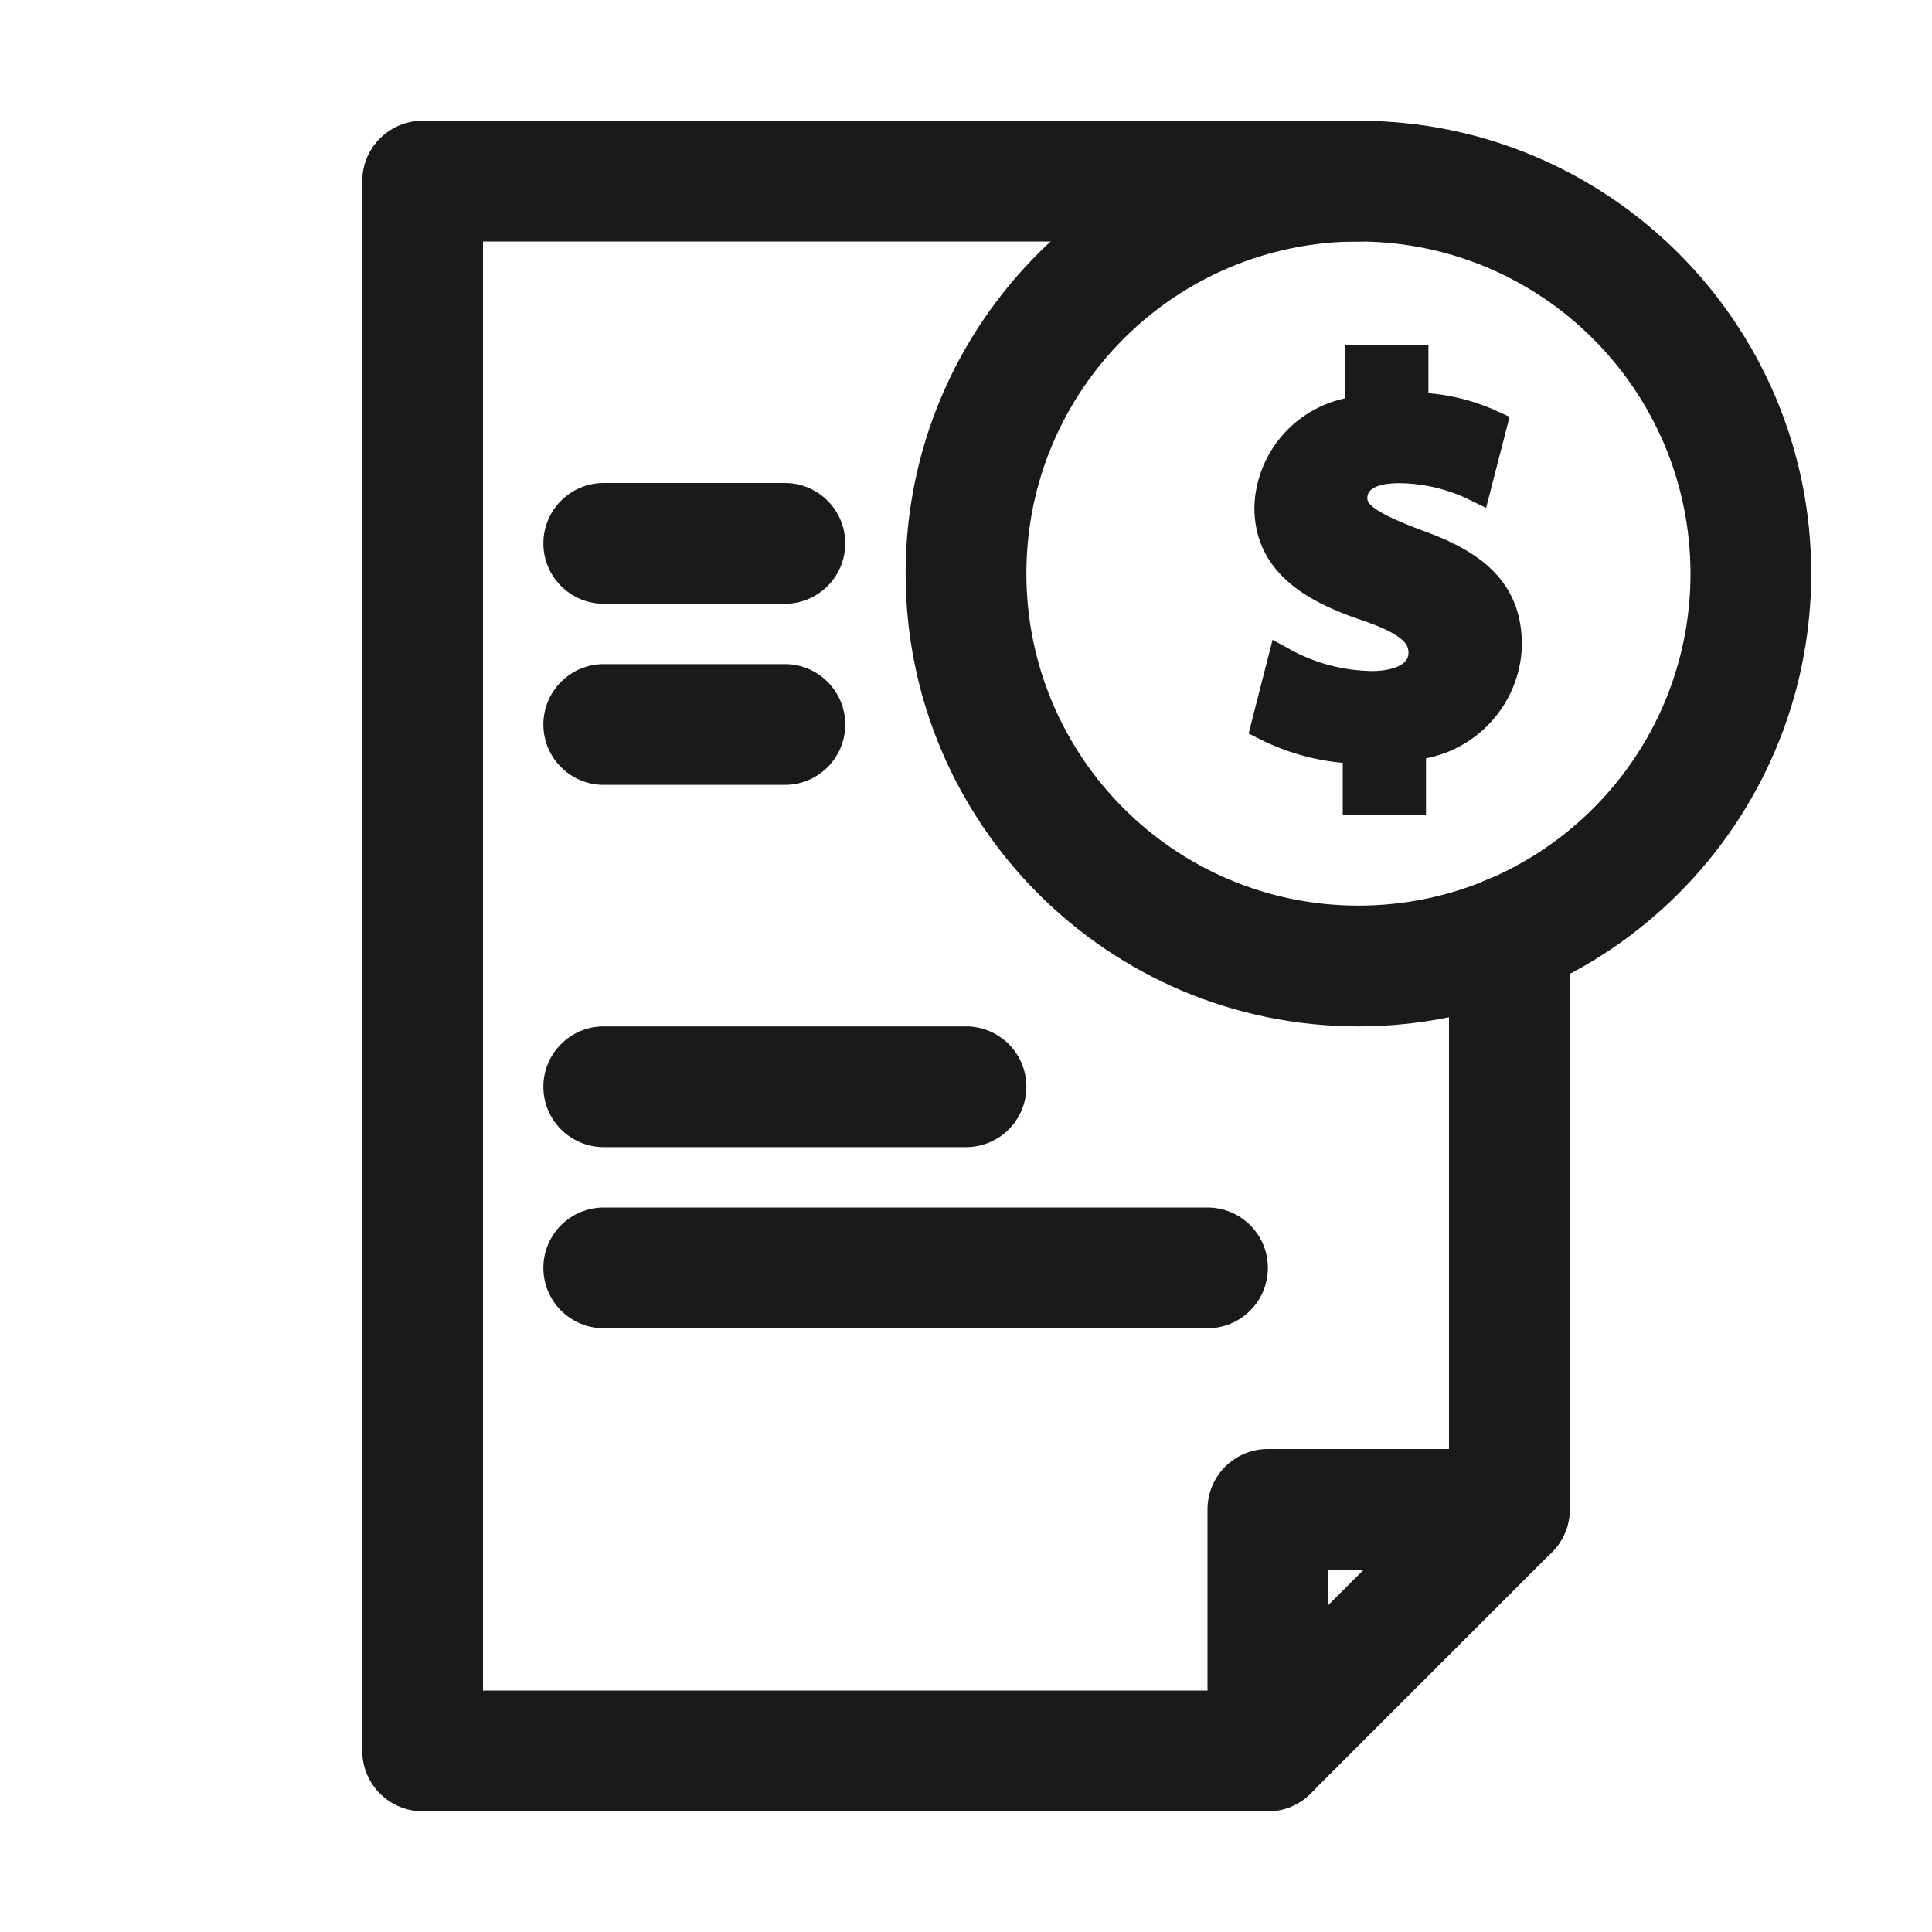
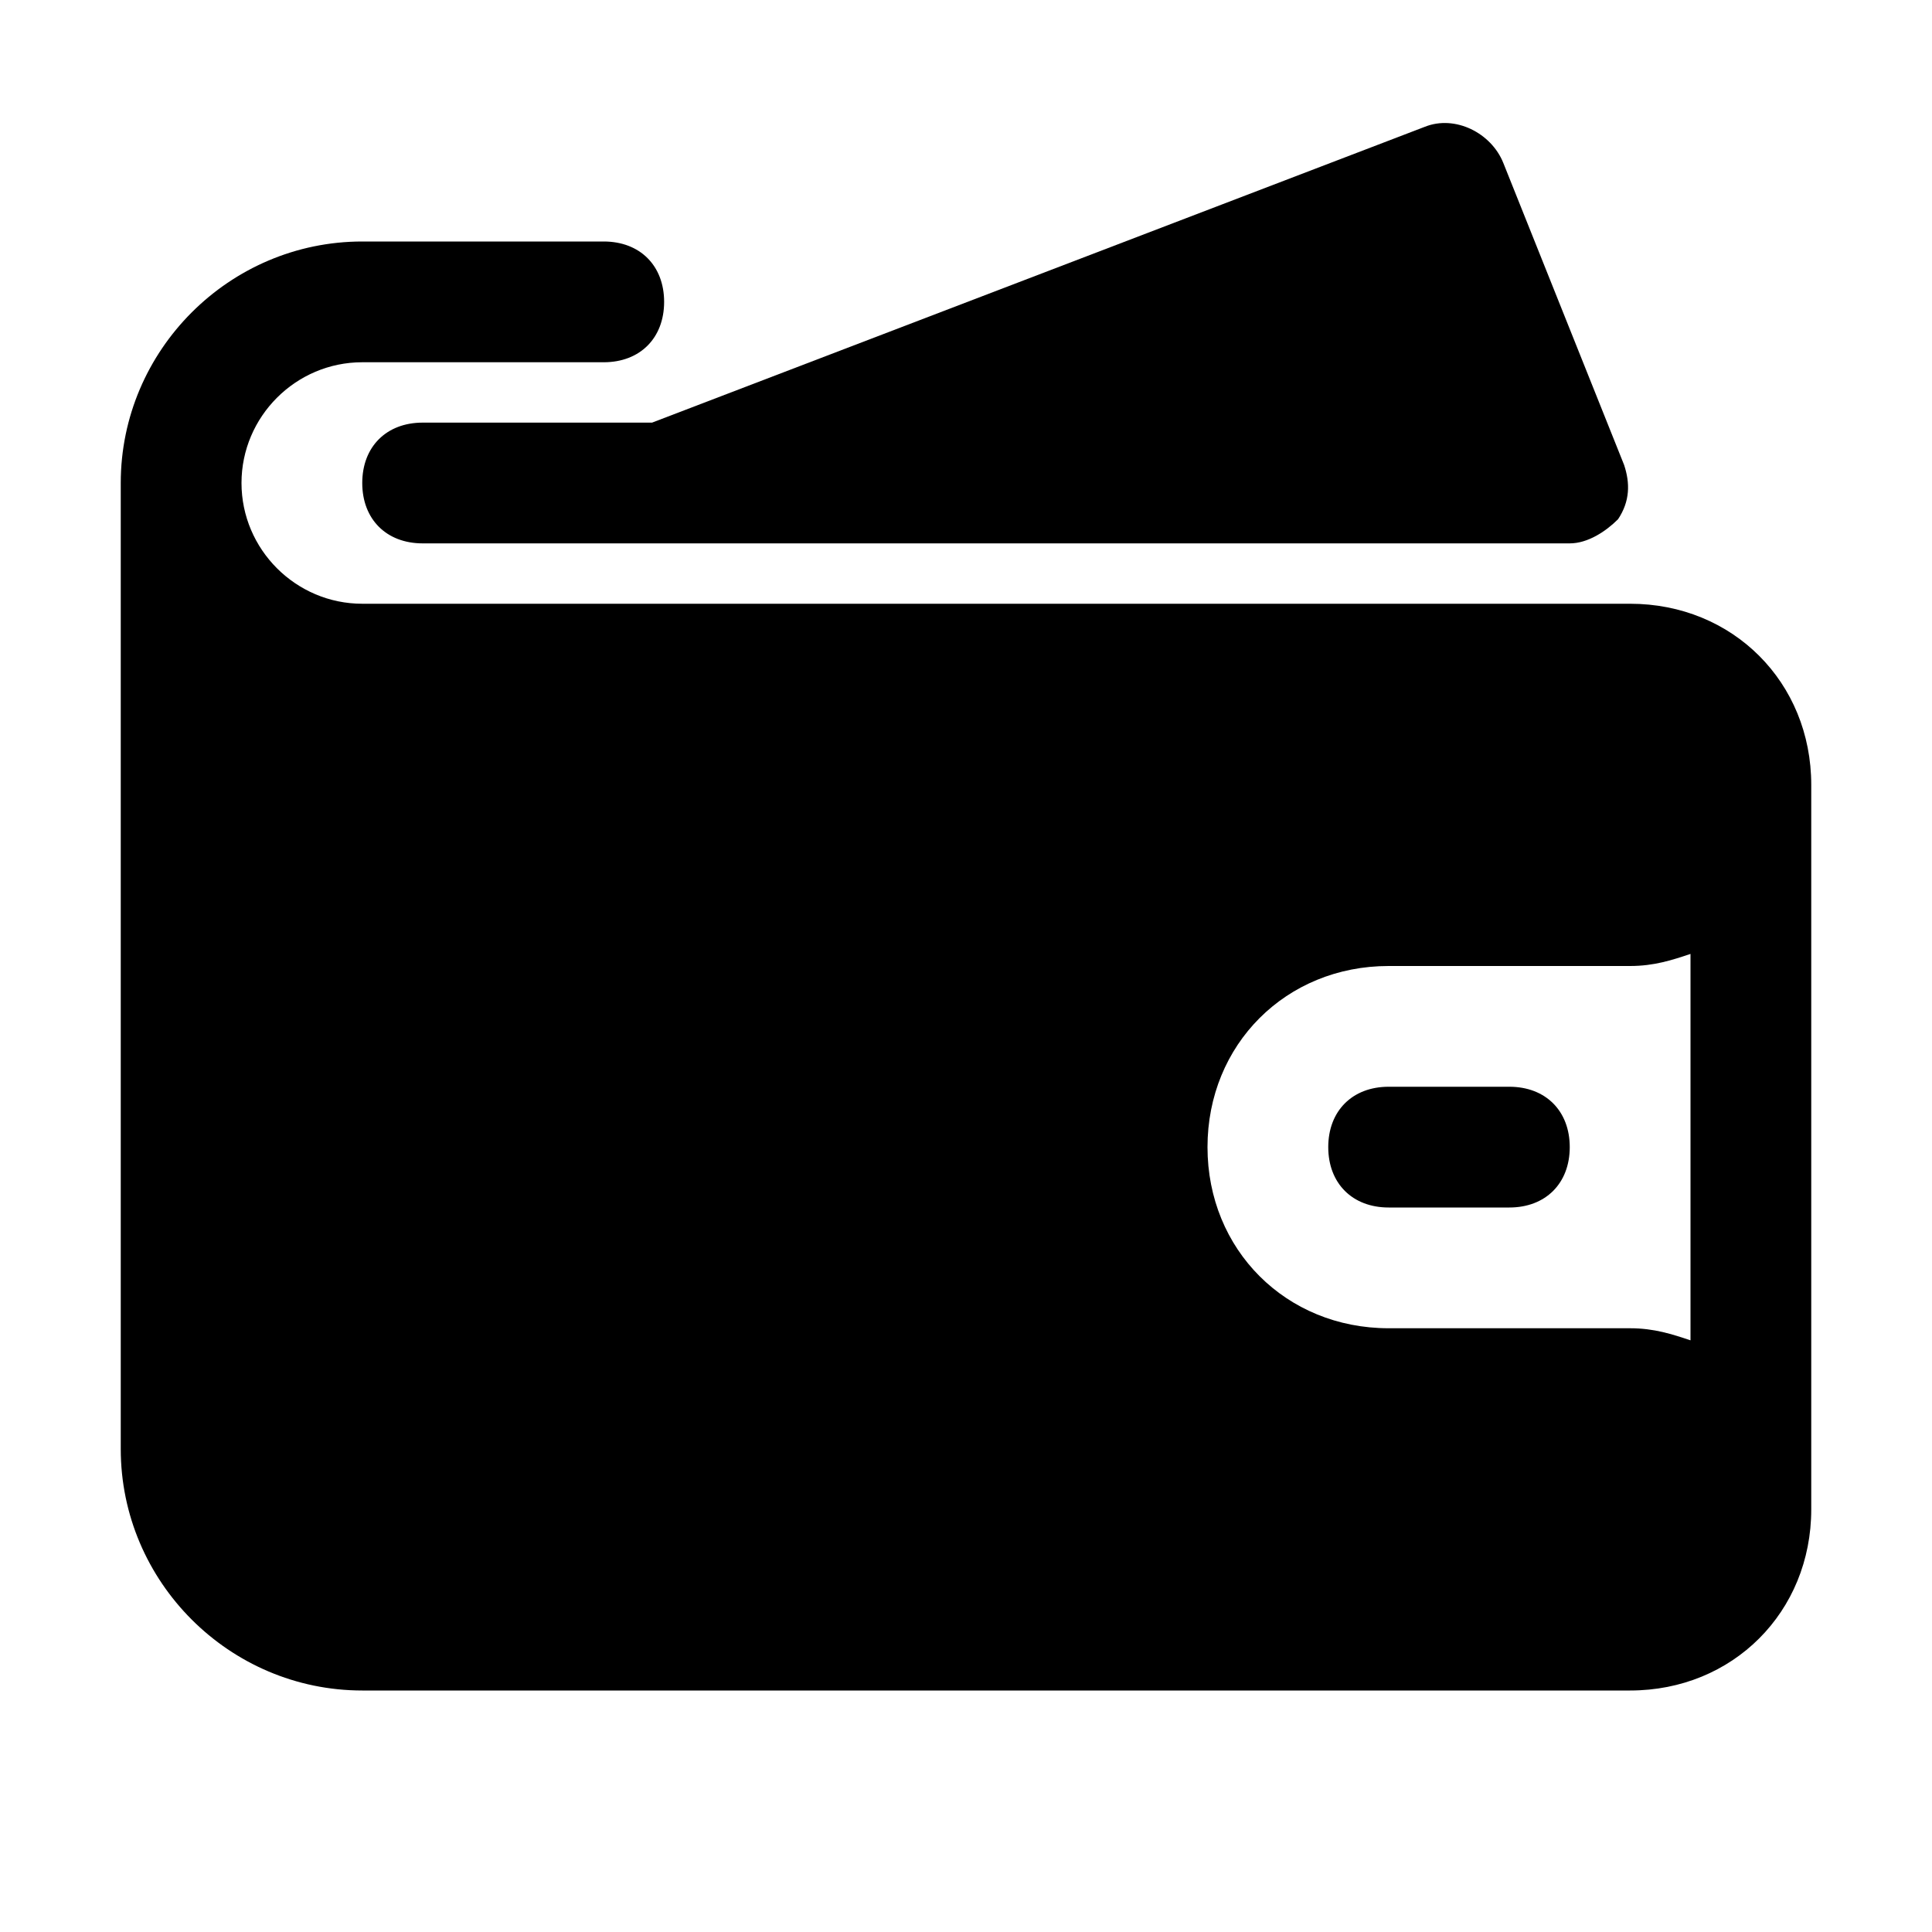
- <svg xmlns="http://www.w3.org/2000/svg" viewBox="0 0 32 32">
-   <defs>
-     <style>.cls-1,.cls-2{fill:#1a1a1a;}.cls-2{stroke:#1a1a1a;stroke-miterlimit:10;stroke-width:0.5px;}</style>
-   </defs>
-   <g id="_04" data-name="04">
-     <path class="cls-1" d="M21,30H7a1,1,0,0,1-1-1V3A1,1,0,0,1,7,2H22.5a1,1,0,0,1,0,2H8V28H21a1,1,0,0,1,0,2Z" />
-     <path class="cls-1" d="M25,26a1,1,0,0,1-1-1V15.5a1,1,0,0,1,2,0V25A1,1,0,0,1,25,26Z" />
-     <path class="cls-1" d="M22.5,17A7.5,7.5,0,1,1,30,9.5,7.508,7.508,0,0,1,22.5,17Zm0-13A5.5,5.5,0,1,0,28,9.5,5.506,5.506,0,0,0,22.5,4Z" />
-     <path class="cls-1" d="M21,30a1,1,0,0,1-1-1V25a1,1,0,0,1,1-1h4a1,1,0,0,1,.707,1.707l-4,4A1,1,0,0,1,21,30Zm1-4v.586L22.586,26Z" />
-     <path class="cls-2" d="M22.49,13.248V12.4a3.583,3.583,0,0,1-1.517-.383l.267-1.045a3.157,3.157,0,0,0,1.482.393c.508,0,.857-.2.857-.553,0-.34-.286-.554-.946-.777-.955-.322-1.607-.768-1.607-1.634a1.648,1.648,0,0,1,1.508-1.588V5.964h.875V6.75a3.217,3.217,0,0,1,1.3.294l-.26,1.009a2.957,2.957,0,0,0-1.285-.3c-.58,0-.767.25-.767.5,0,.294.312.481,1.071.767,1.062.375,1.49.866,1.49,1.67a1.71,1.71,0,0,1-1.589,1.651v.91Z" />
-     <path class="cls-1" d="M13,10H10a1,1,0,0,1,0-2h3a1,1,0,0,1,0,2Z" />
-     <path class="cls-1" d="M13,13H10a1,1,0,0,1,0-2h3a1,1,0,0,1,0,2Z" />
-     <path class="cls-1" d="M16,19H10a1,1,0,0,1,0-2h6a1,1,0,0,1,0,2Z" />
-     <path class="cls-1" d="M20,22H10a1,1,0,0,1,0-2H20a1,1,0,0,1,0,2Z" />
+ <svg xmlns="http://www.w3.org/2000/svg" version="1.1" id="Icons" x="0px" y="0px" viewBox="0 0 32 32" style="enable-background:new 0 0 32 32;" xml:space="preserve">
+   <g>
+     <path d="M27,10H6c-1.1,0-2-0.9-2-2s0.9-2,2-2h4c0.6,0,1-0.4,1-1s-0.4-1-1-1H6C3.8,4,2,5.8,2,8v16c0,2.2,1.8,4,4,4h21   c1.7,0,3-1.3,3-3V13C30,11.3,28.7,10,27,10z M28,15.8v6.4c-0.3-0.1-0.6-0.2-1-0.2h-4c-1.7,0-3-1.3-3-3s1.3-3,3-3h4   C27.4,16,27.7,15.9,28,15.8z" />
+     <path d="M7,7C6.4,7,6,7.4,6,8s0.4,1,1,1h4c0,0,0,0,0,0s0,0,0,0h15c0.3,0,0.6-0.2,0.8-0.4c0.2-0.3,0.2-0.6,0.1-0.9l-2-5   c-0.2-0.5-0.8-0.8-1.3-0.6L10.8,7H7z" />
+     <path d="M25,18h-2c-0.6,0-1,0.4-1,1s0.4,1,1,1h2c0.6,0,1-0.4,1-1S25.6,18,25,18z" />
  </g>
</svg>
